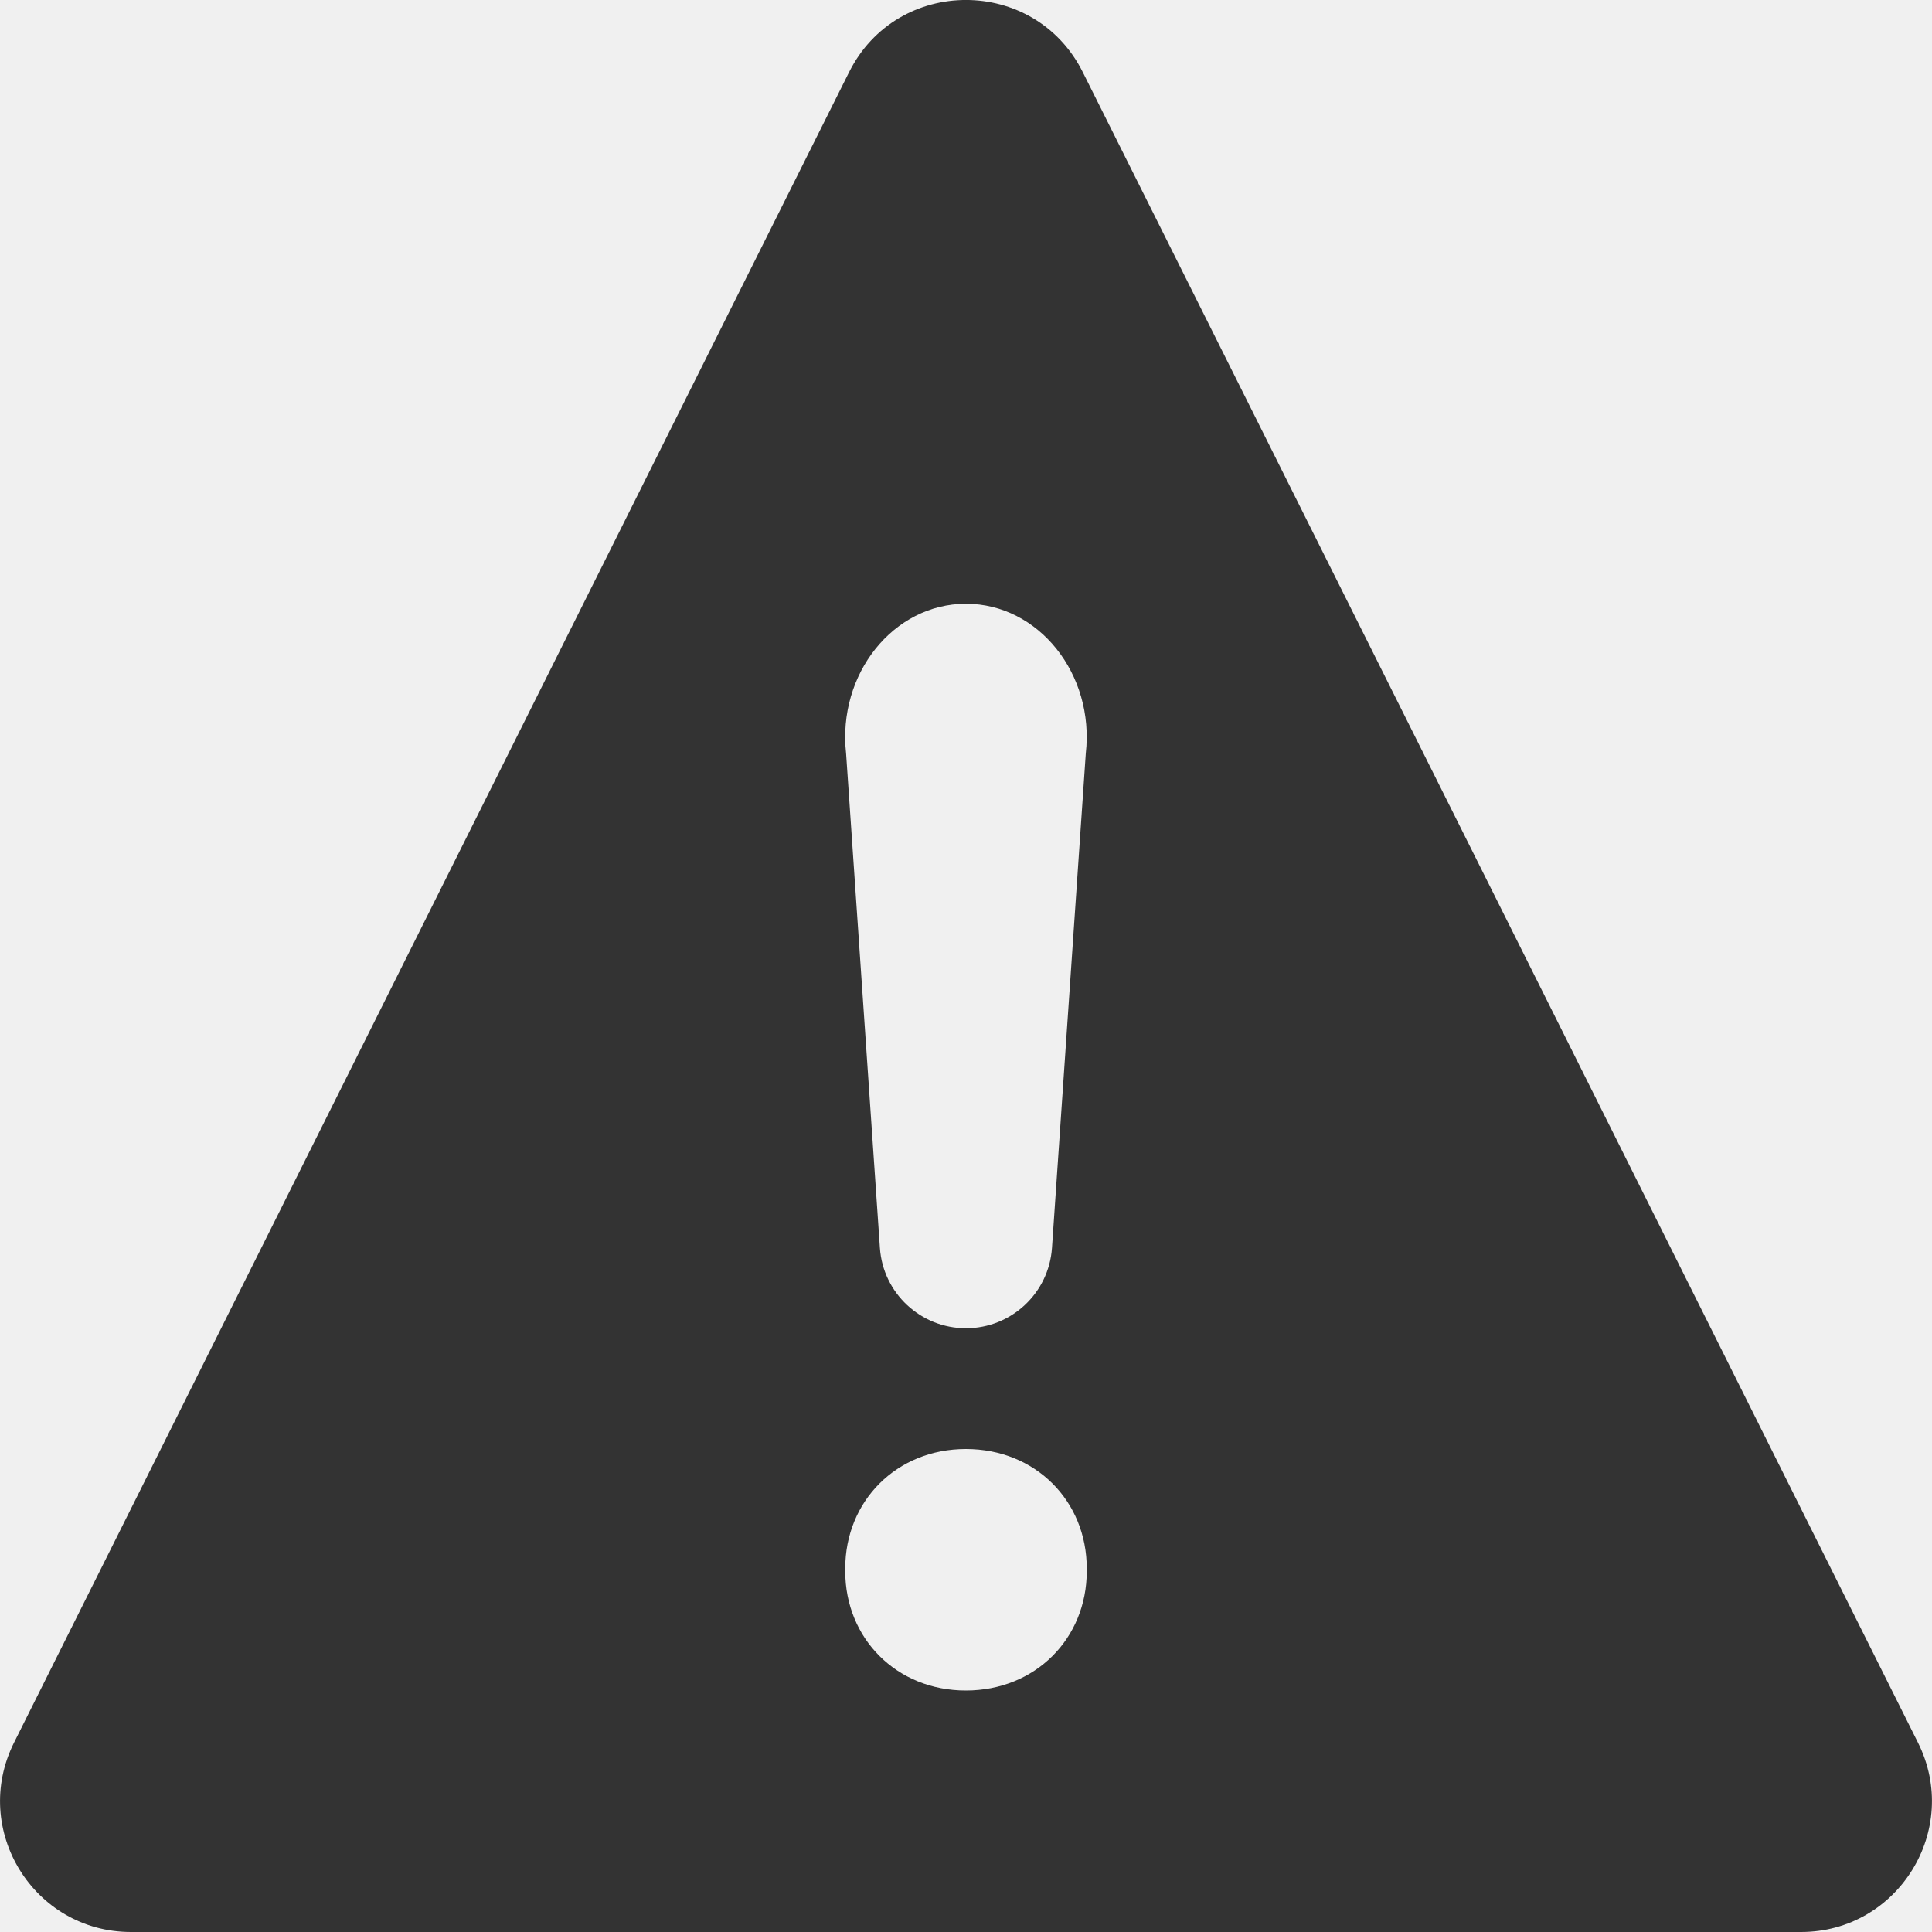
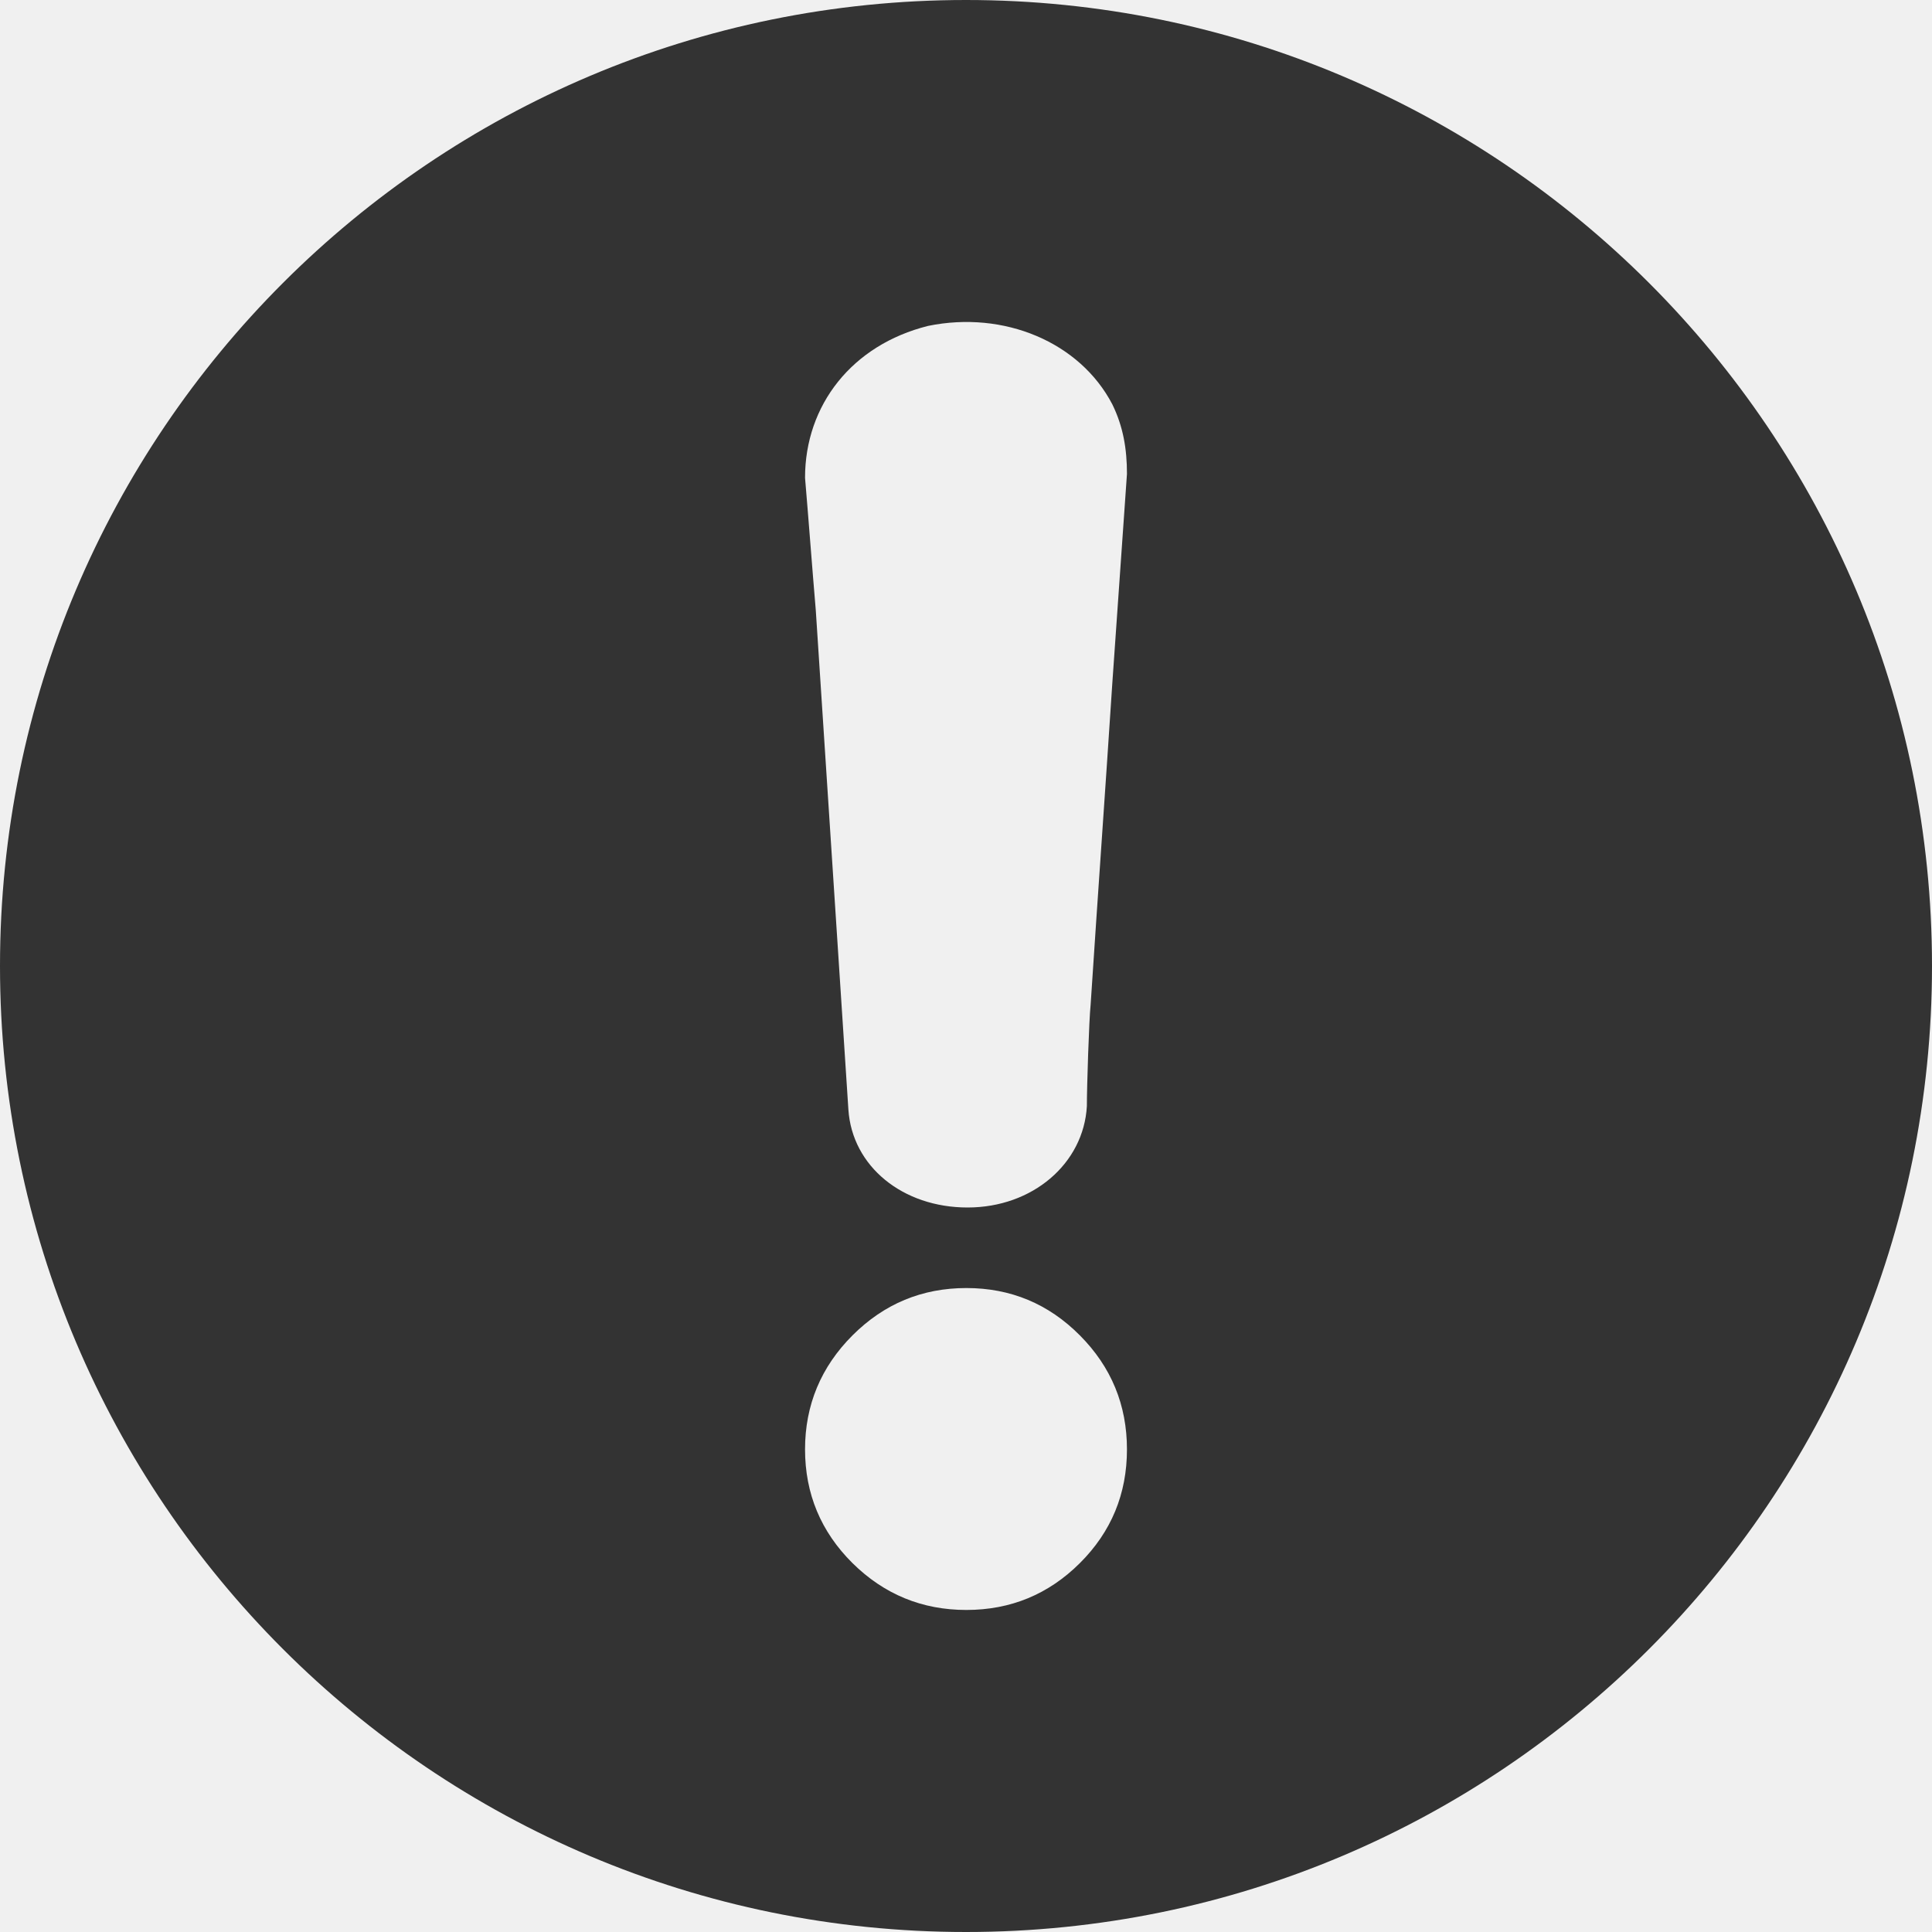
<svg xmlns="http://www.w3.org/2000/svg" width="16" height="16" viewBox="0 0 16 16" fill="none">
-   <g clip-path="url(#clip0_2823_457)">
-     <path id="ic-warning" d="M7.031 0.599C7.429 -0.2 8.57 -0.2 8.968 0.599L12.334 7.33L15.884 14.432C16.244 15.152 15.72 16 14.915 16H8H1.085C0.279 16 -0.244 15.152 0.116 14.432L3.666 7.33L7.031 0.599ZM8 11C8.374 11 8.686 10.71 8.712 10.335L8.992 6.24C9.066 5.582 8.601 5 8 5C7.398 5 6.934 5.582 7.007 6.24L7.287 10.335C7.313 10.71 7.625 11 8 11ZM9 13.012V12.989C9 12.43 8.575 12 7.999 12C7.425 12 7 12.431 7 12.989V13.012C7 13.569 7.425 14 7.999 14C8.575 14 9 13.569 9 13.012Z" fill="#333333" />
-   </g>
-   <defs>
-     <clipPath id="clip0_2823_457">
-       <rect width="16" height="16" fill="white" />
-     </clipPath>
-   </defs>
+   <path id="ic-warning" d="M8 0C12.418 0 16 3.582 16 8C16 12.418 12.418 16 8 16C3.582 16 0 12.418 0 8C0 3.582 3.582 0 8 0ZM8.003 10.667C7.637 10.667 7.322 10.797 7.06 11.059C6.799 11.32 6.667 11.636 6.667 12.003C6.667 12.371 6.799 12.686 7.06 12.945C7.322 13.204 7.637 13.333 8.003 13.333C8.369 13.333 8.683 13.204 8.943 12.945C9.203 12.686 9.333 12.372 9.333 12.003C9.333 11.636 9.203 11.32 8.943 11.059C8.683 10.797 8.369 10.667 8.003 10.667ZM7.686 2.699C7.057 2.856 6.667 3.354 6.667 3.957C6.698 4.322 6.725 4.69 6.756 5.054C6.846 6.442 6.936 7.801 7.026 9.189C7.057 9.659 7.475 10 8.013 10C8.552 10 8.974 9.636 9.001 9.161C9.001 8.996 9.019 8.444 9.032 8.322C9.09 7.433 9.154 6.543 9.212 5.654L9.333 3.925C9.333 3.718 9.302 3.533 9.212 3.349C8.943 2.833 8.314 2.57 7.686 2.699Z" fill="#333333" />
</svg>
